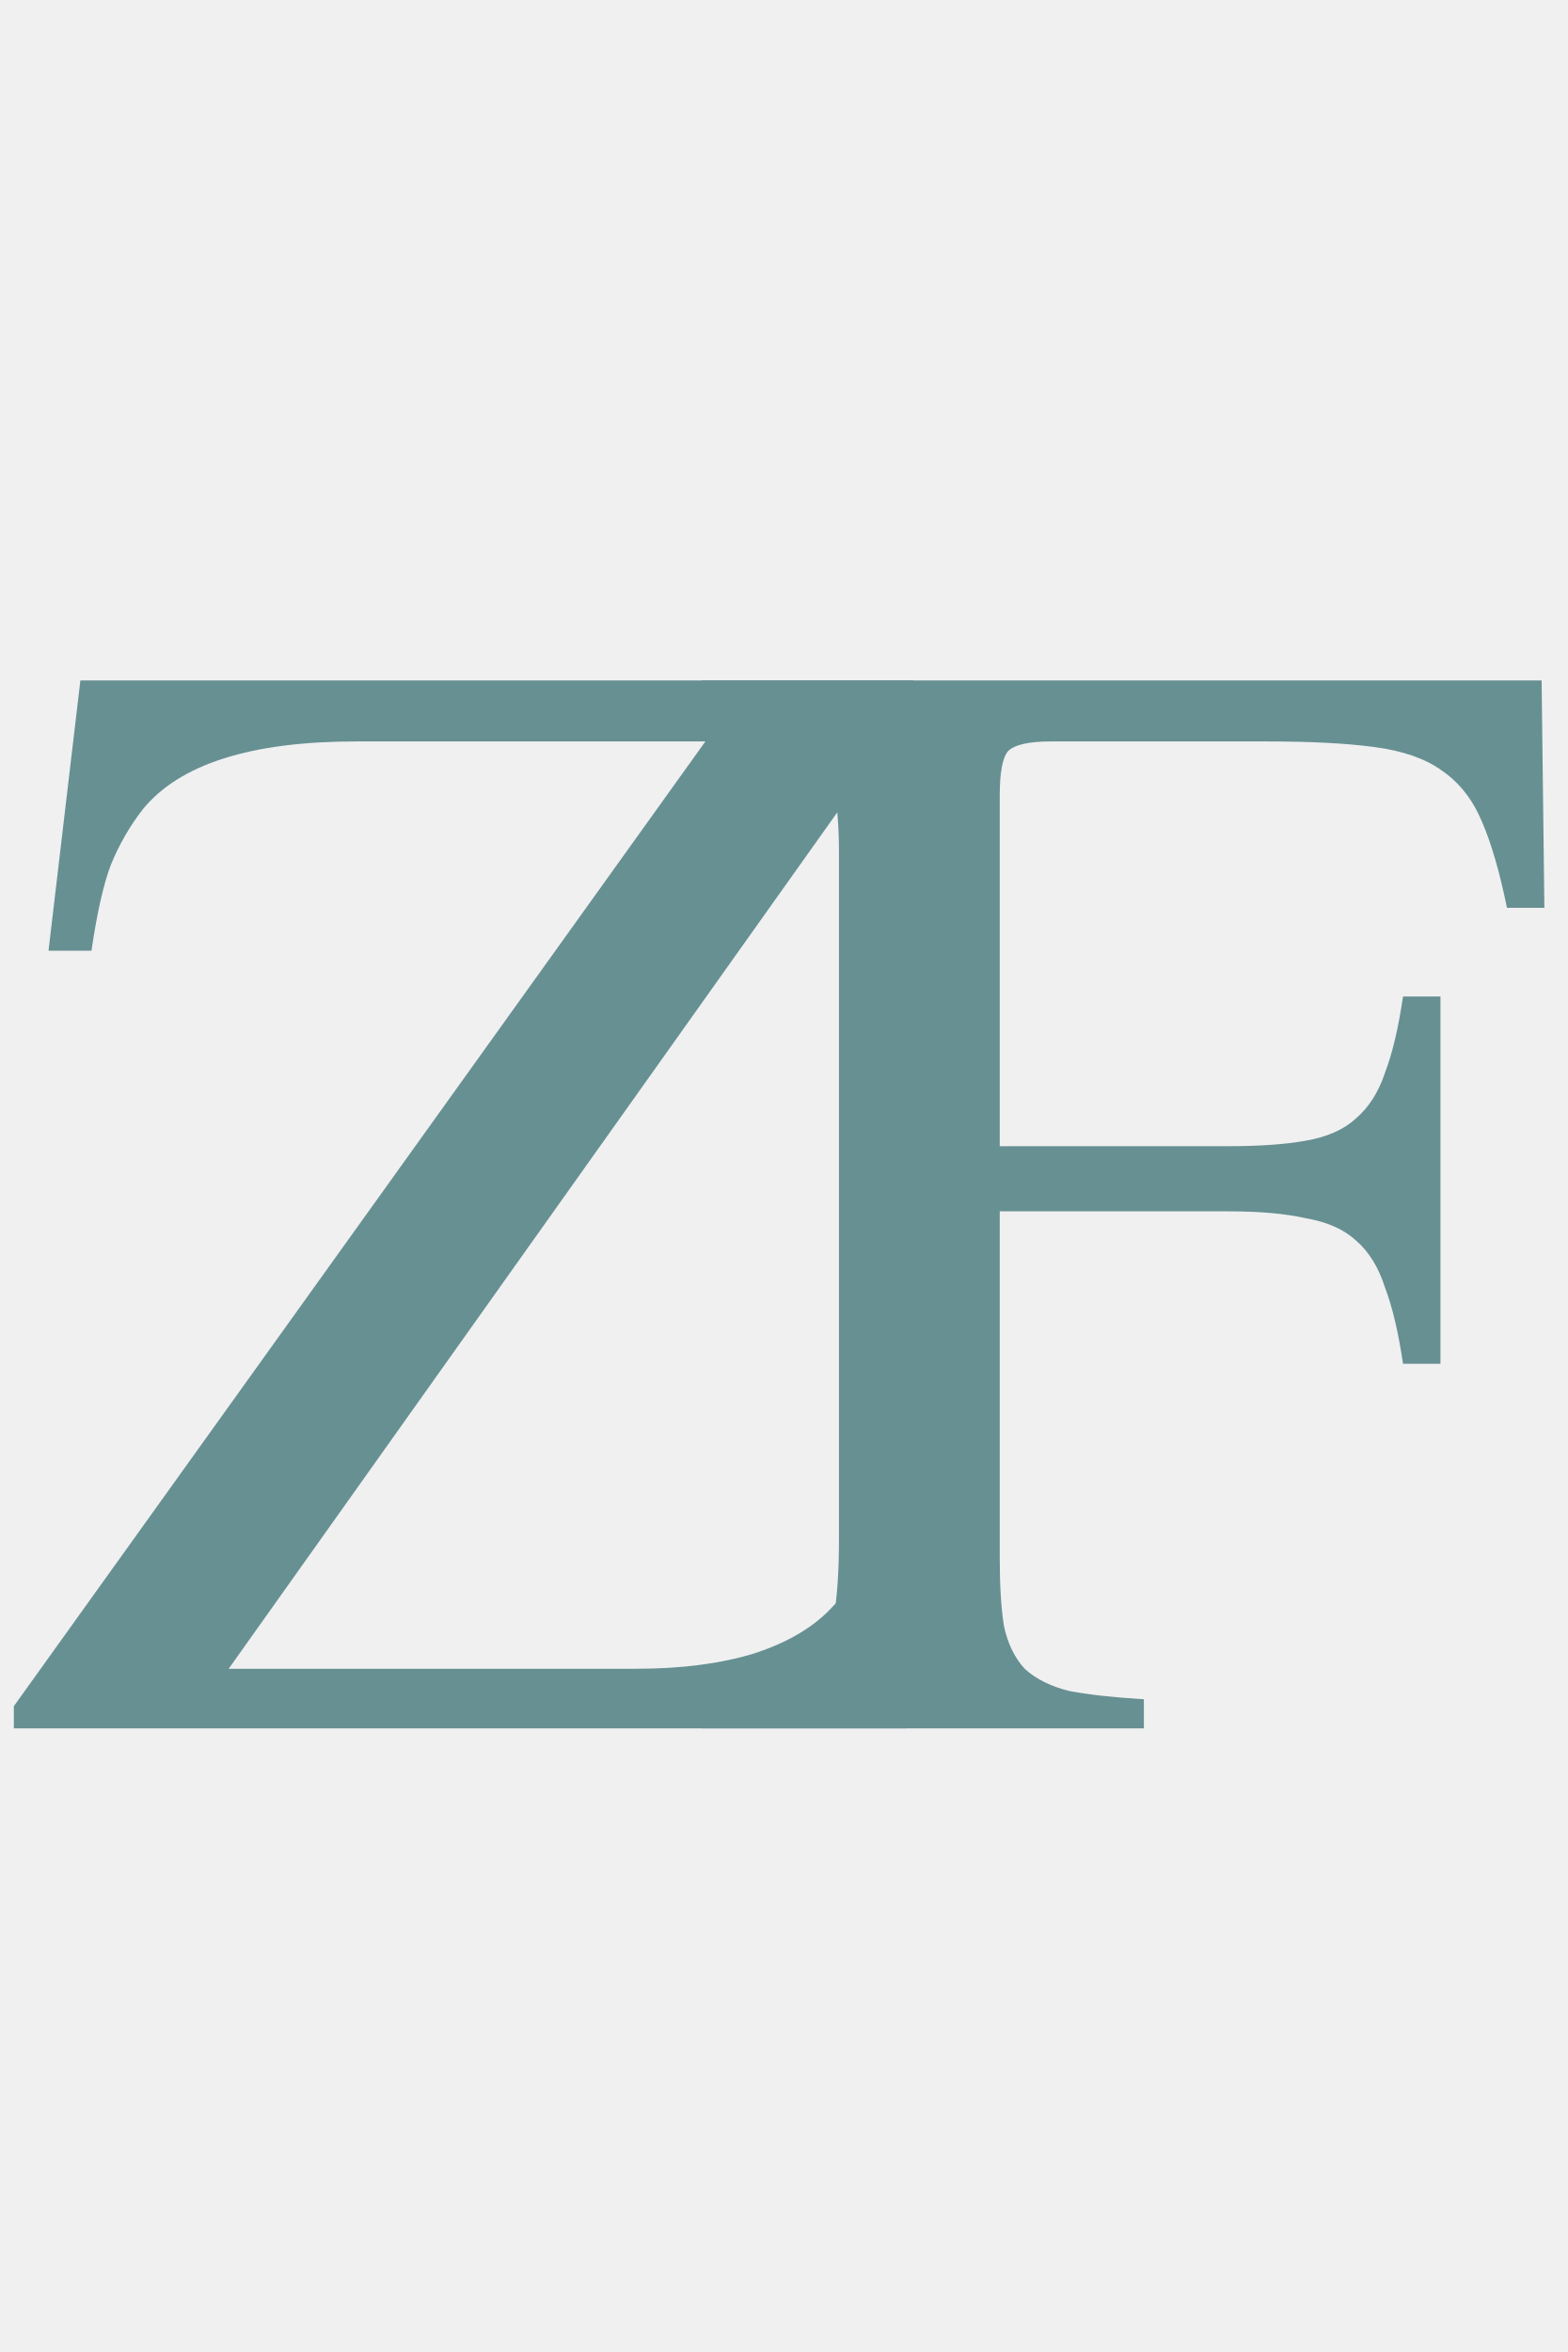
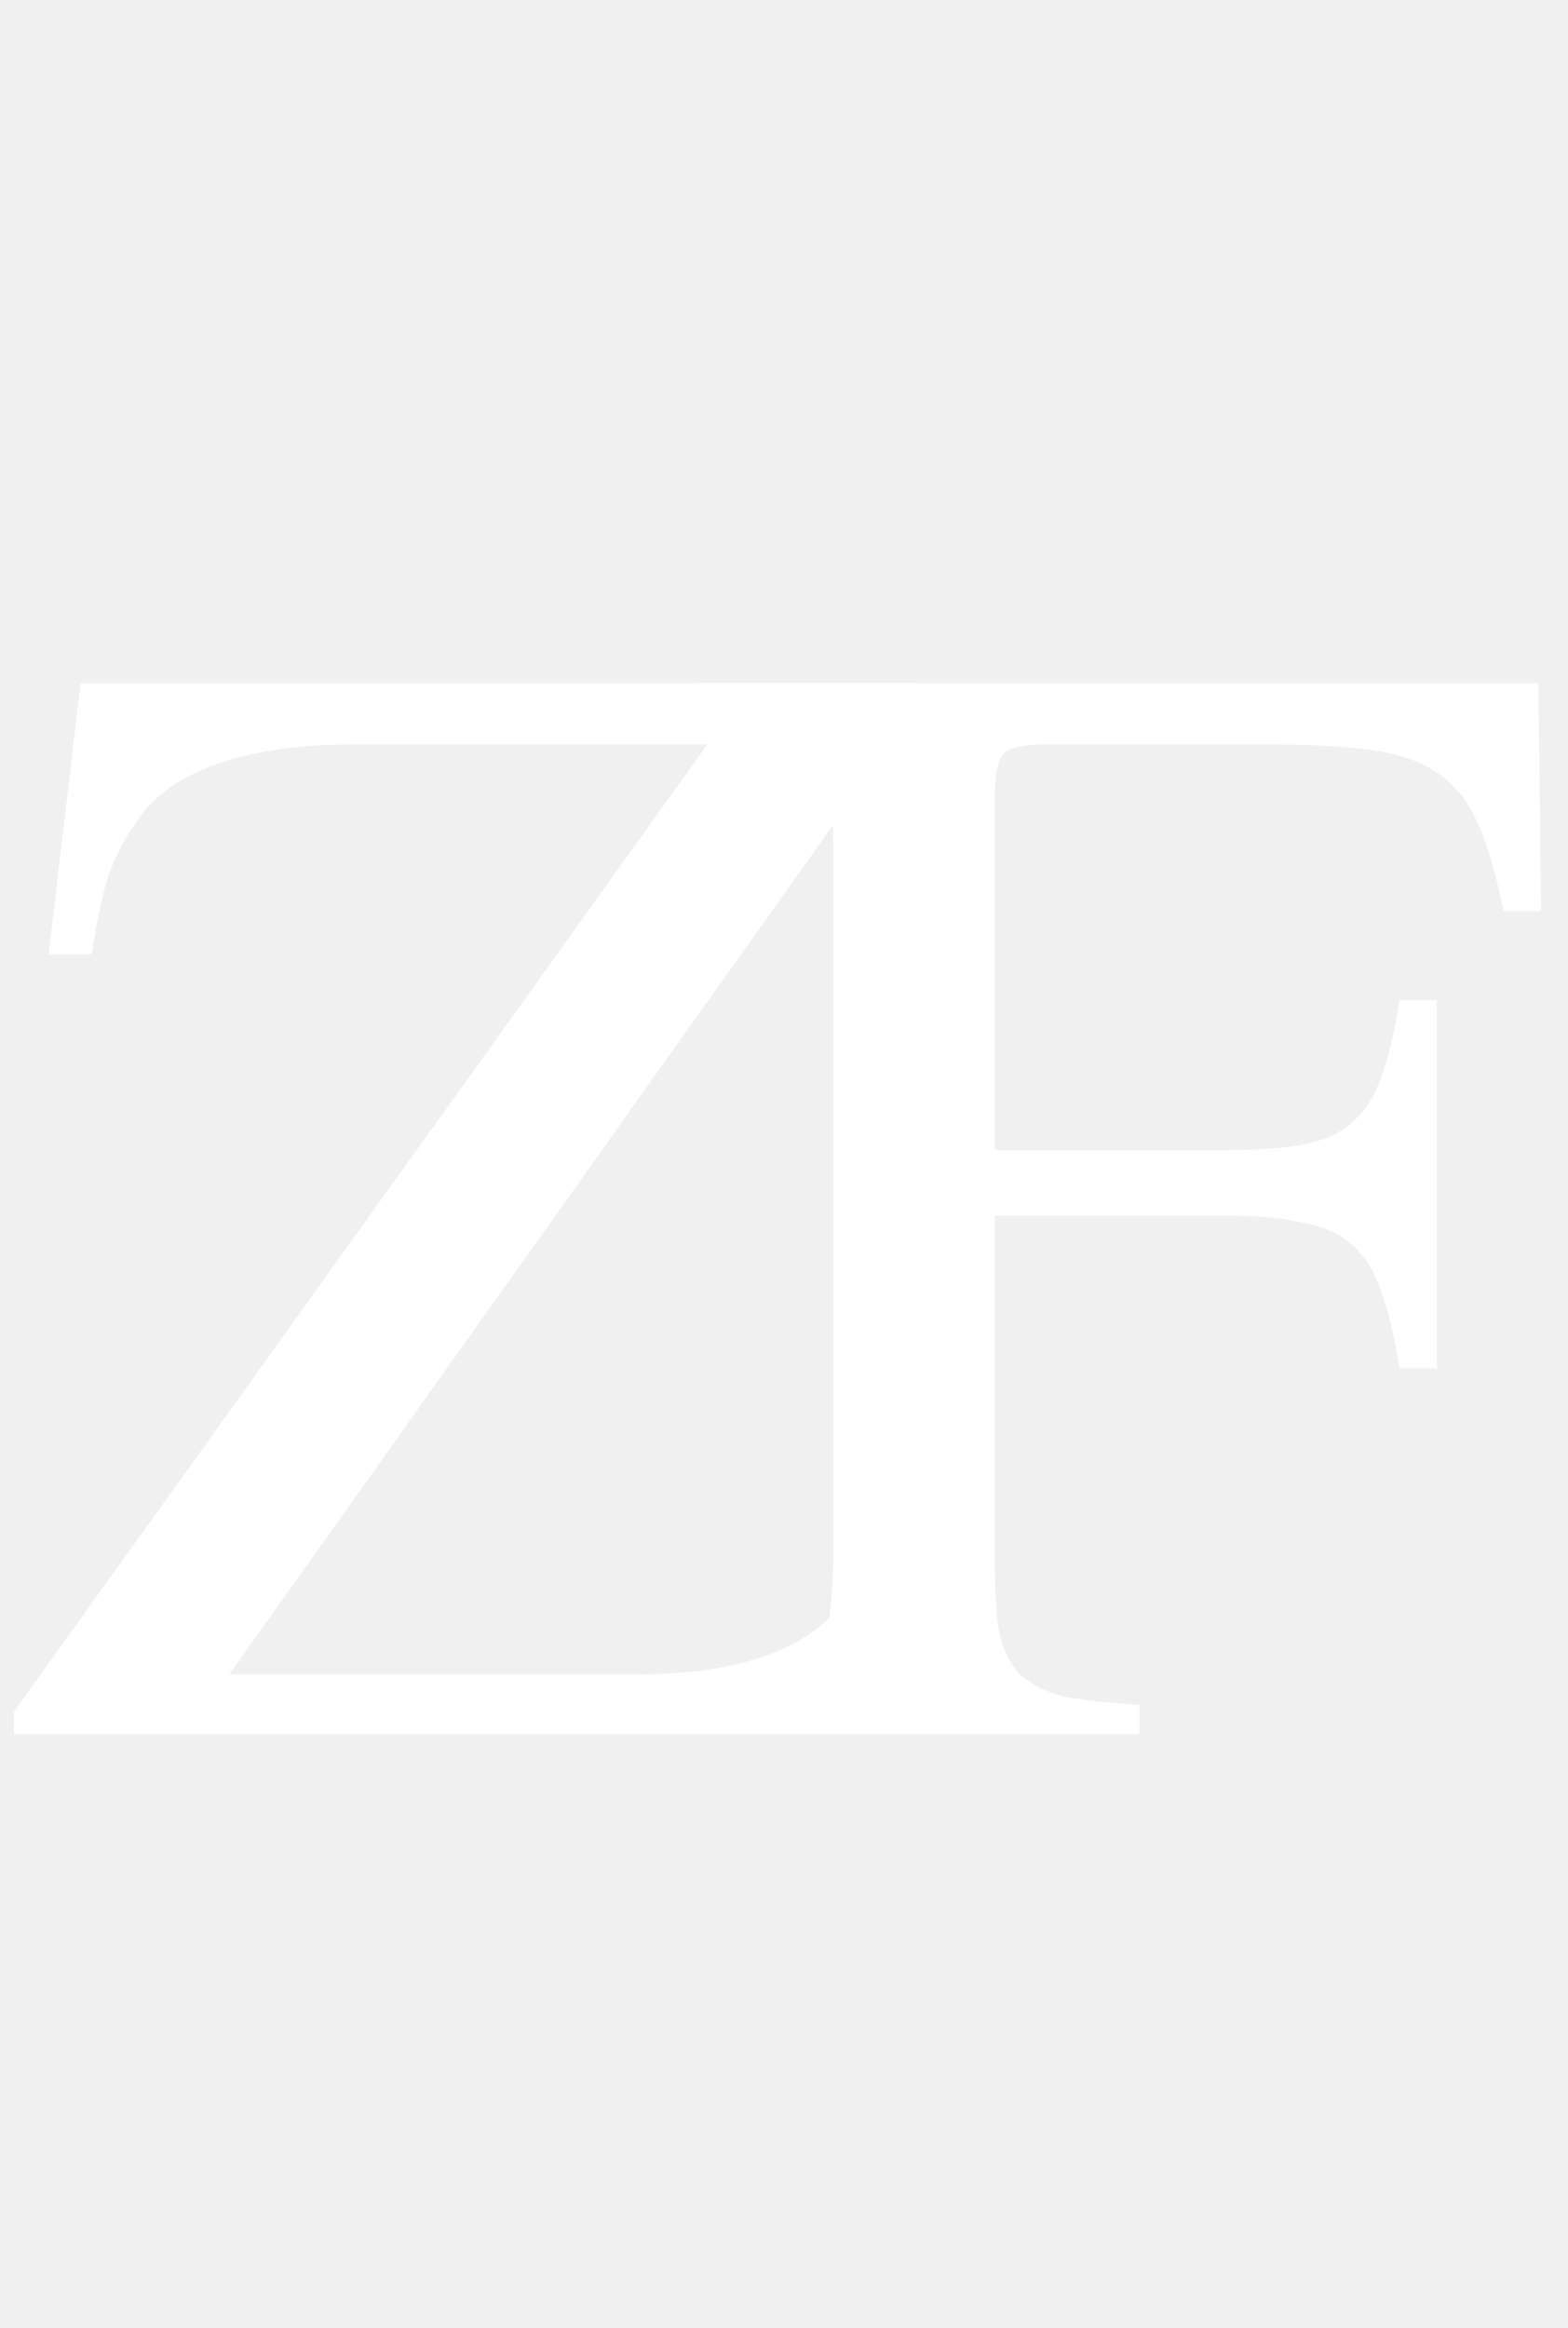
- <svg xmlns="http://www.w3.org/2000/svg" width="88" height="132" viewBox="0 0 88 132" fill="none">
-   <path d="M53.055 81.441L50.877 97H0.778V95.755L39.597 41.611H19.993C14.081 41.611 10.087 42.882 8.013 45.423C7.287 46.357 6.69 47.394 6.223 48.535C5.809 49.624 5.446 51.232 5.134 53.358H2.723L4.512 38.188H51.266V39.589L12.836 93.655H35.707C38.248 93.655 40.452 93.37 42.319 92.799C44.238 92.177 45.716 91.295 46.754 90.154C47.22 89.687 47.609 89.195 47.92 88.676C48.284 88.157 48.621 87.587 48.932 86.965C49.295 86.29 49.632 85.513 49.943 84.631C50.254 83.749 50.591 82.686 50.955 81.441H53.055Z" fill="#679093" />
-   <path d="M78.757 76.54C78.498 74.777 78.161 73.351 77.746 72.262C77.383 71.121 76.838 70.239 76.112 69.617C75.438 68.995 74.504 68.58 73.312 68.372C72.171 68.113 70.719 67.983 68.955 67.983H56.119V87.431C56.119 88.987 56.197 90.258 56.353 91.243C56.56 92.229 56.949 93.033 57.52 93.655C58.142 94.225 58.972 94.64 60.009 94.9C61.098 95.107 62.498 95.263 64.21 95.366V97H39.394V95.366C41.053 95.263 42.376 95.081 43.361 94.822C44.398 94.562 45.176 94.122 45.695 93.499C46.266 92.825 46.629 91.943 46.784 90.854C46.992 89.713 47.095 88.209 47.095 86.342V47.913C47.095 46.357 46.992 45.086 46.784 44.101C46.629 43.115 46.266 42.337 45.695 41.767C45.124 41.196 44.321 40.782 43.283 40.522C42.298 40.263 41.002 40.081 39.394 39.978V38.188H86.536L86.692 50.947H84.592C84.177 48.924 83.71 47.316 83.191 46.123C82.673 44.879 81.921 43.919 80.935 43.245C80.002 42.571 78.731 42.13 77.123 41.922C75.568 41.715 73.545 41.611 71.056 41.611H58.998C57.753 41.611 56.949 41.793 56.586 42.156C56.275 42.519 56.119 43.349 56.119 44.645V64.327H68.955C70.719 64.327 72.171 64.223 73.312 64.016C74.504 63.808 75.438 63.393 76.112 62.771C76.838 62.149 77.383 61.293 77.746 60.204C78.161 59.115 78.498 57.689 78.757 55.925H80.858V76.54H78.757Z" fill="#679093" />
+ <svg xmlns="http://www.w3.org/2000/svg" width="66" height="98" viewBox="0 0 66 98" fill="none">
+   <path d="M39.911 61.296L38.272 73H0.585V72.064L29.787 31.333H15.04C10.592 31.333 7.588 32.289 6.028 34.201C5.481 34.903 5.033 35.683 4.682 36.542C4.37 37.361 4.096 38.57 3.862 40.17H2.048L3.394 28.759H38.565V29.812L9.656 70.484H26.861C28.773 70.484 30.431 70.269 31.835 69.84C33.279 69.372 34.391 68.709 35.171 67.85C35.522 67.499 35.815 67.128 36.049 66.738C36.322 66.348 36.575 65.919 36.809 65.451C37.083 64.944 37.336 64.359 37.57 63.695C37.804 63.032 38.058 62.232 38.331 61.296H39.911Z" fill="white" />
+   <path d="M58.912 57.609C58.717 56.283 58.464 55.21 58.151 54.391C57.878 53.532 57.469 52.869 56.922 52.401C56.415 51.933 55.713 51.62 54.816 51.465C53.957 51.269 52.865 51.172 51.538 51.172H41.883V65.802C41.883 66.972 41.941 67.928 42.058 68.669C42.214 69.411 42.507 70.016 42.936 70.484C43.404 70.913 44.028 71.225 44.809 71.42C45.628 71.576 46.681 71.693 47.969 71.771V73H29.301V71.771C30.549 71.693 31.544 71.556 32.285 71.361C33.066 71.166 33.651 70.835 34.041 70.367C34.47 69.859 34.743 69.196 34.86 68.377C35.016 67.519 35.094 66.387 35.094 64.983V36.074C35.094 34.903 35.016 33.947 34.86 33.206C34.743 32.465 34.47 31.88 34.041 31.45C33.612 31.021 33.007 30.709 32.227 30.514C31.485 30.319 30.51 30.183 29.301 30.105V28.759H64.764L64.881 38.356H63.301C62.989 36.834 62.638 35.625 62.248 34.728C61.858 33.791 61.292 33.069 60.551 32.562C59.848 32.055 58.893 31.724 57.683 31.567C56.513 31.411 54.991 31.333 53.119 31.333H44.048C43.112 31.333 42.507 31.47 42.234 31.743C42 32.016 41.883 32.64 41.883 33.616V48.421H51.538C52.865 48.421 53.957 48.343 54.816 48.187C55.713 48.031 56.415 47.719 56.922 47.251C57.469 46.783 57.878 46.139 58.151 45.32C58.464 44.501 58.717 43.428 58.912 42.101H60.492V57.609H58.912Z" fill="white" />
</svg>
